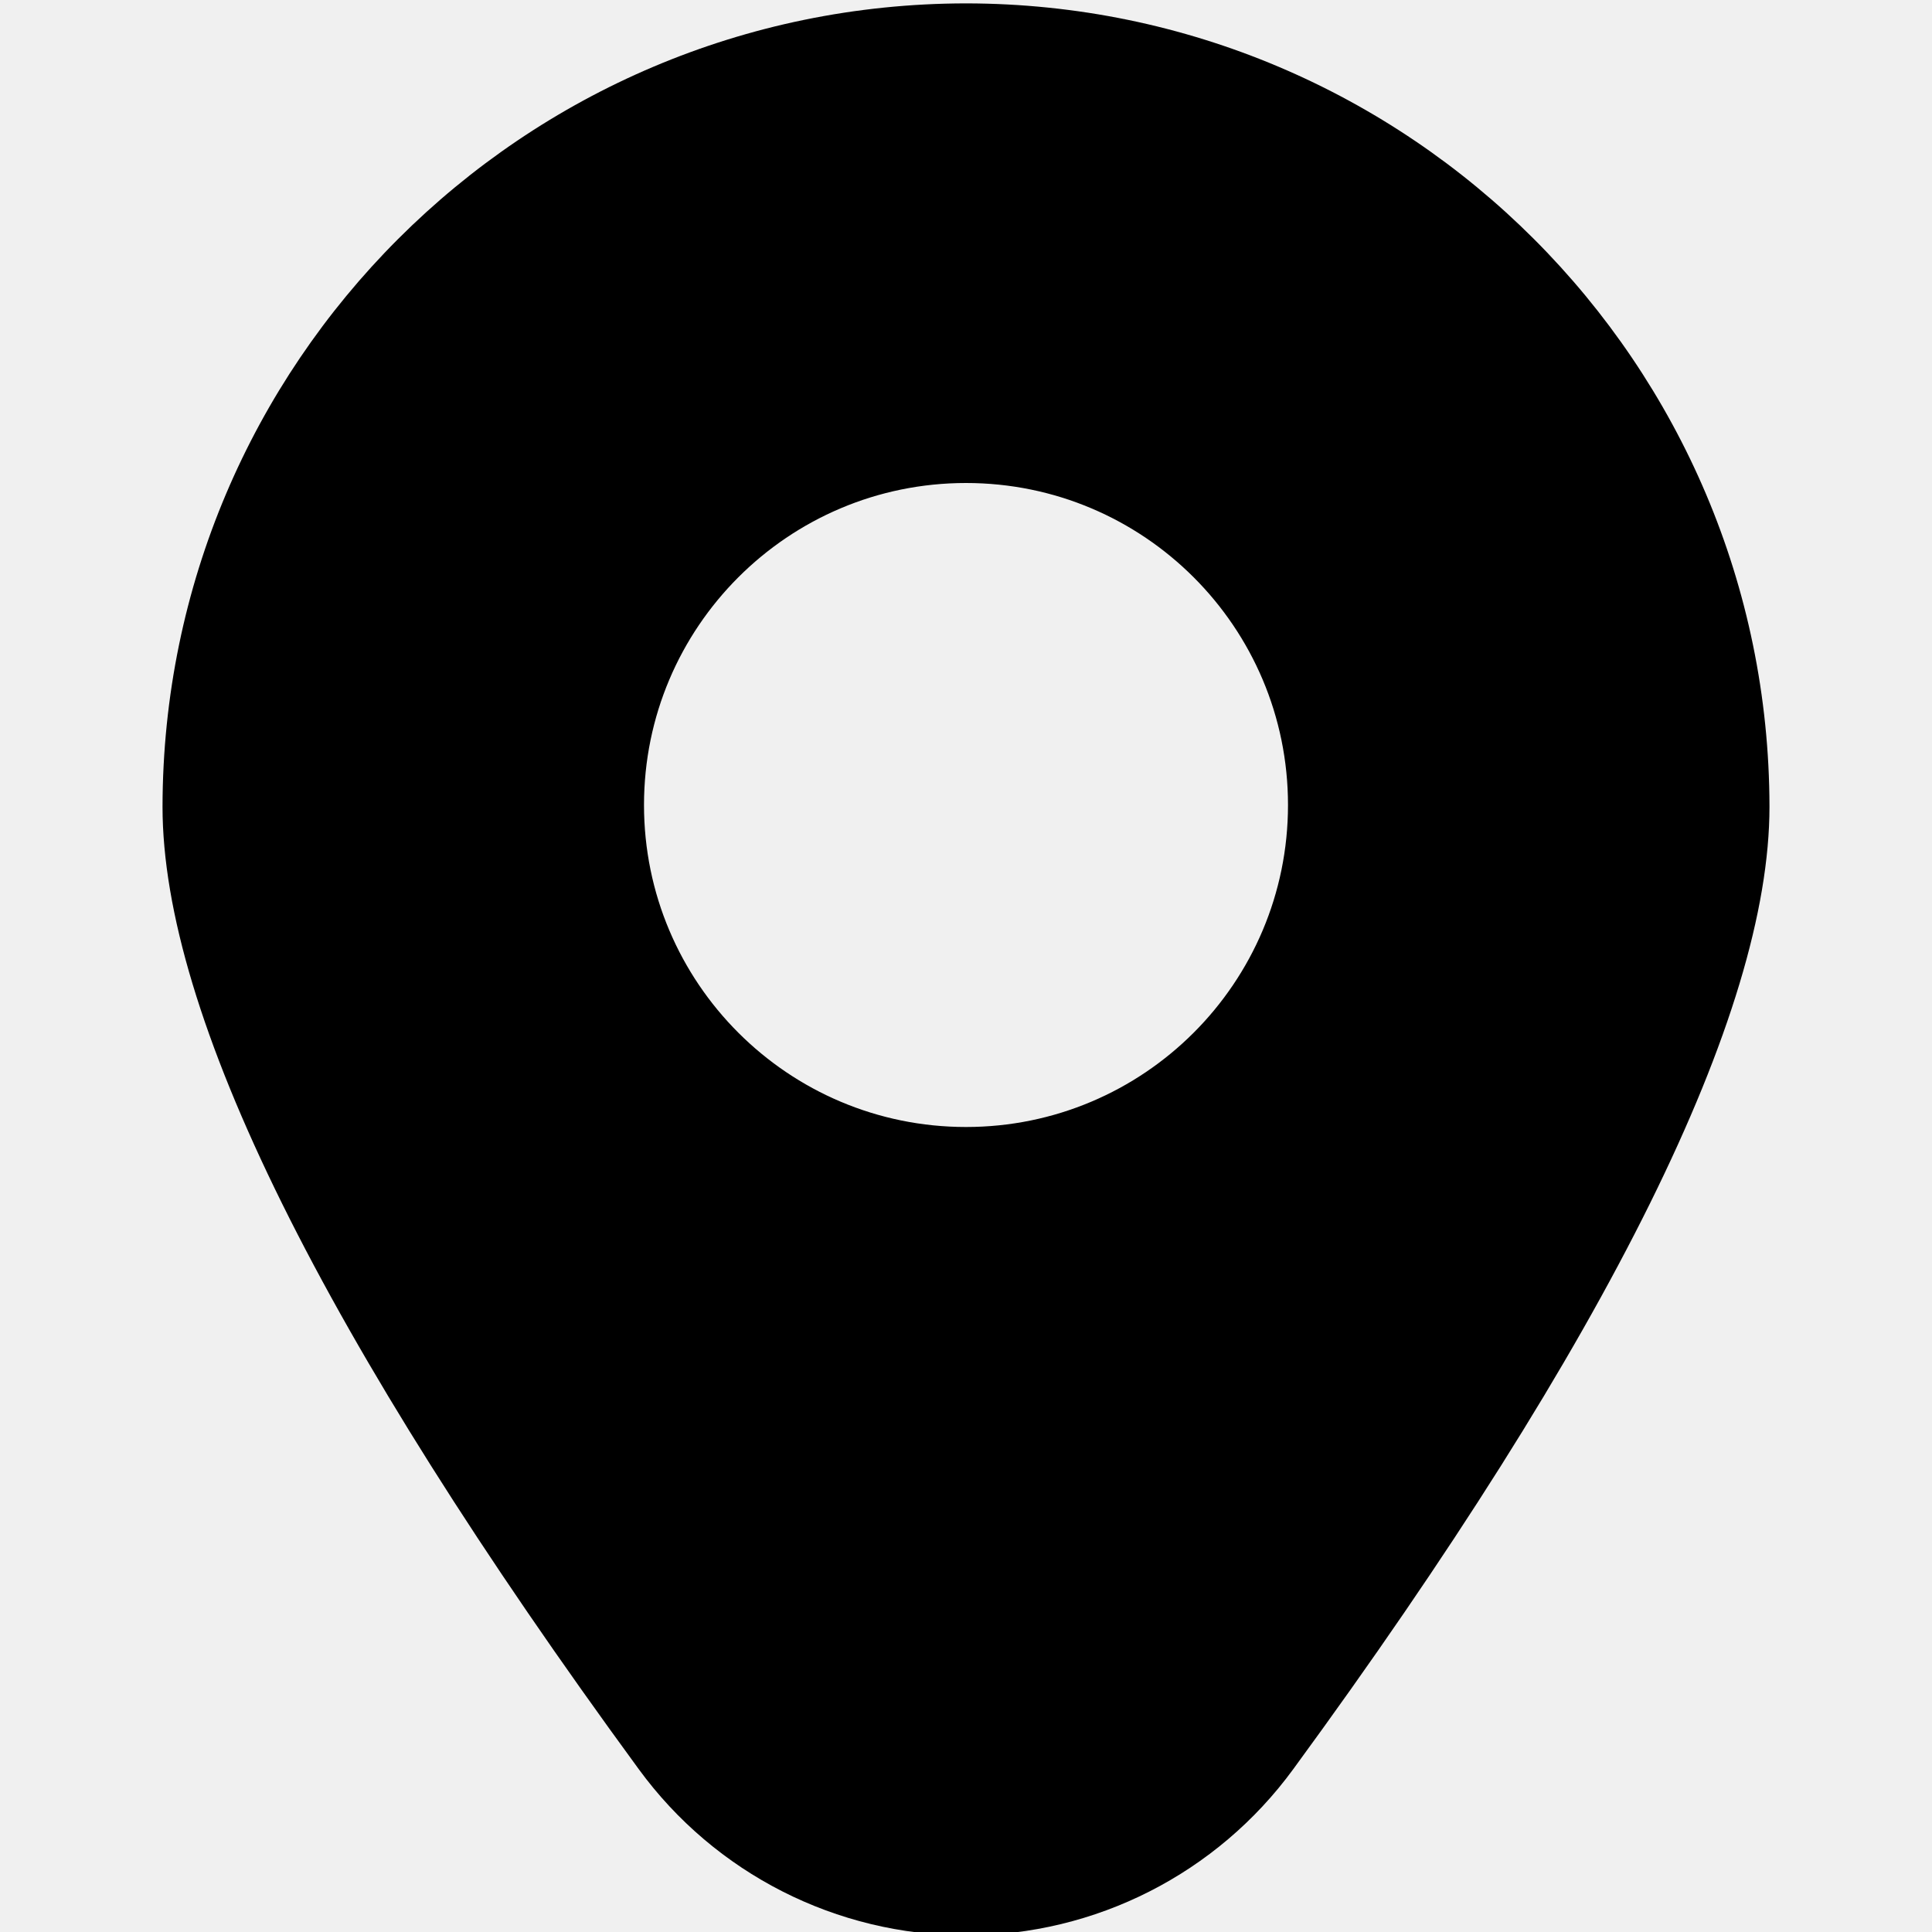
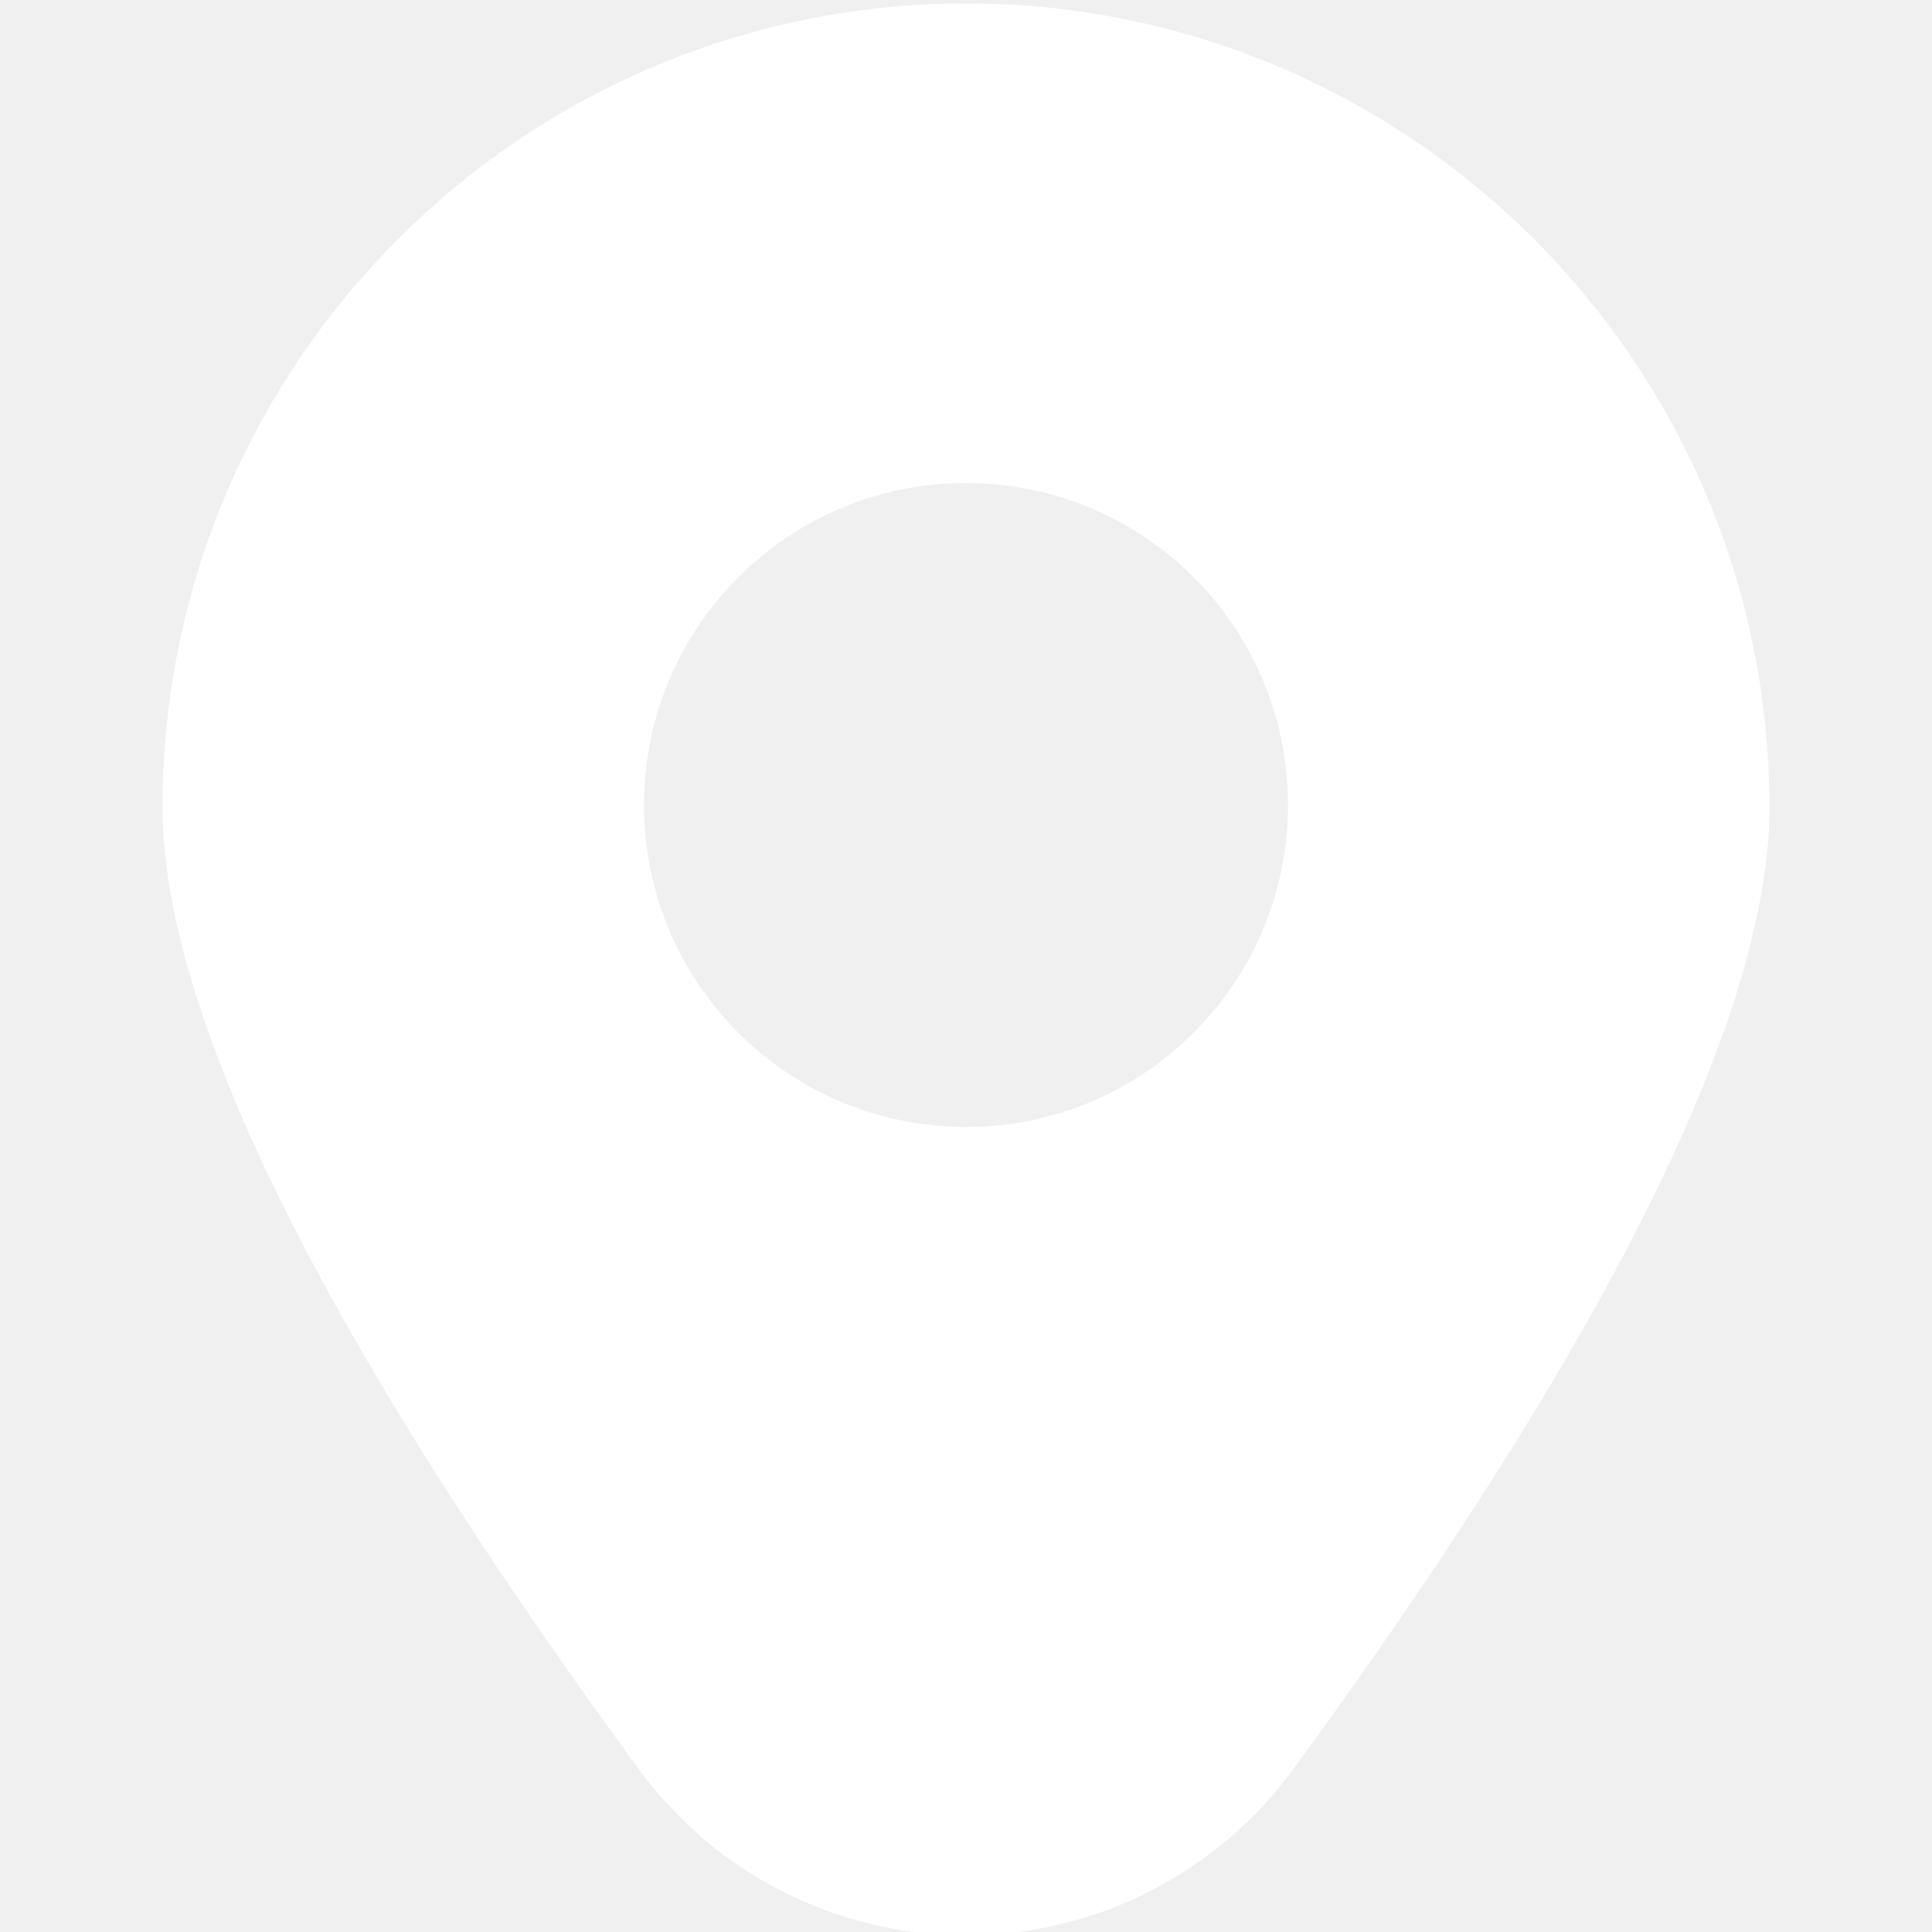
- <svg xmlns="http://www.w3.org/2000/svg" id="Filled" viewBox="0 0 24 24" width="512" height="512">
+ <svg xmlns="http://www.w3.org/2000/svg" id="Filled" fill="white" viewBox="0 0 24 24" width="512" height="512">
  <path d="M12,.042a9.992,9.992,0,0,0-9.981,9.98c0,2.57,1.99,6.592,5.915,11.954a5.034,5.034,0,0,0,8.132,0c3.925-5.362,5.915-9.384,5.915-11.954A9.992,9.992,0,0,0,12,.042ZM12,14a4,4,0,1,1,4-4A4,4,0,0,1,12,14Z" />
</svg>
